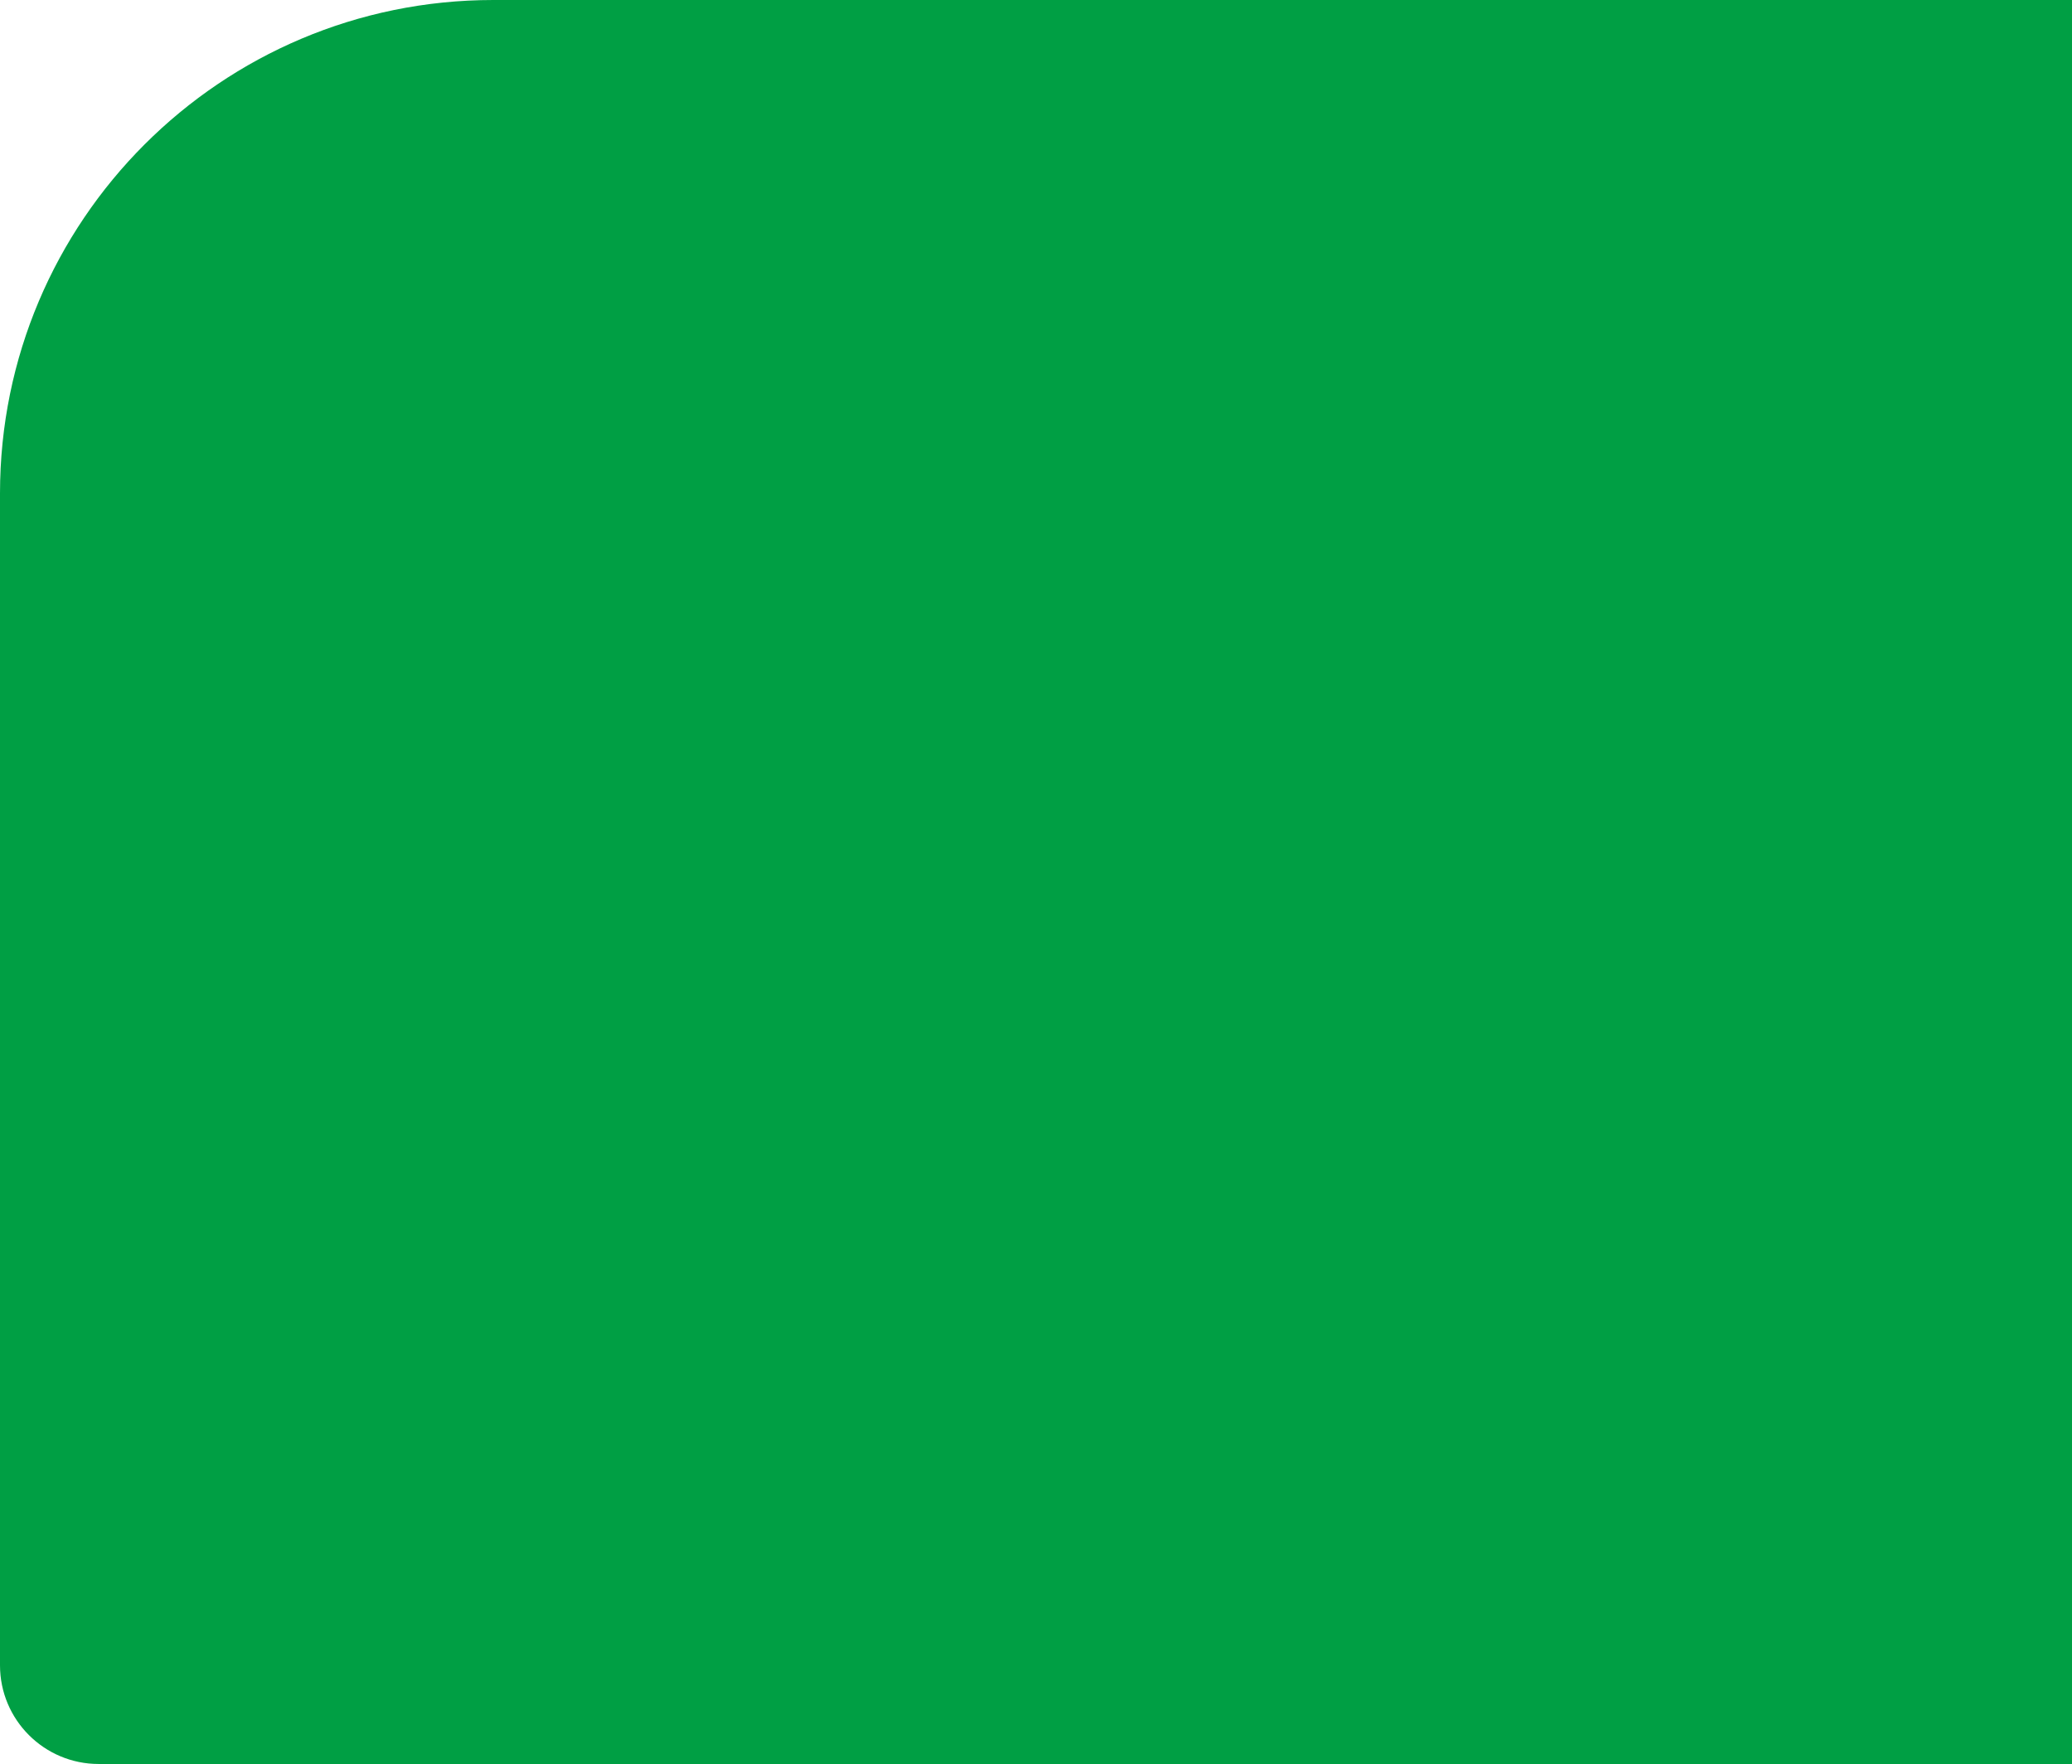
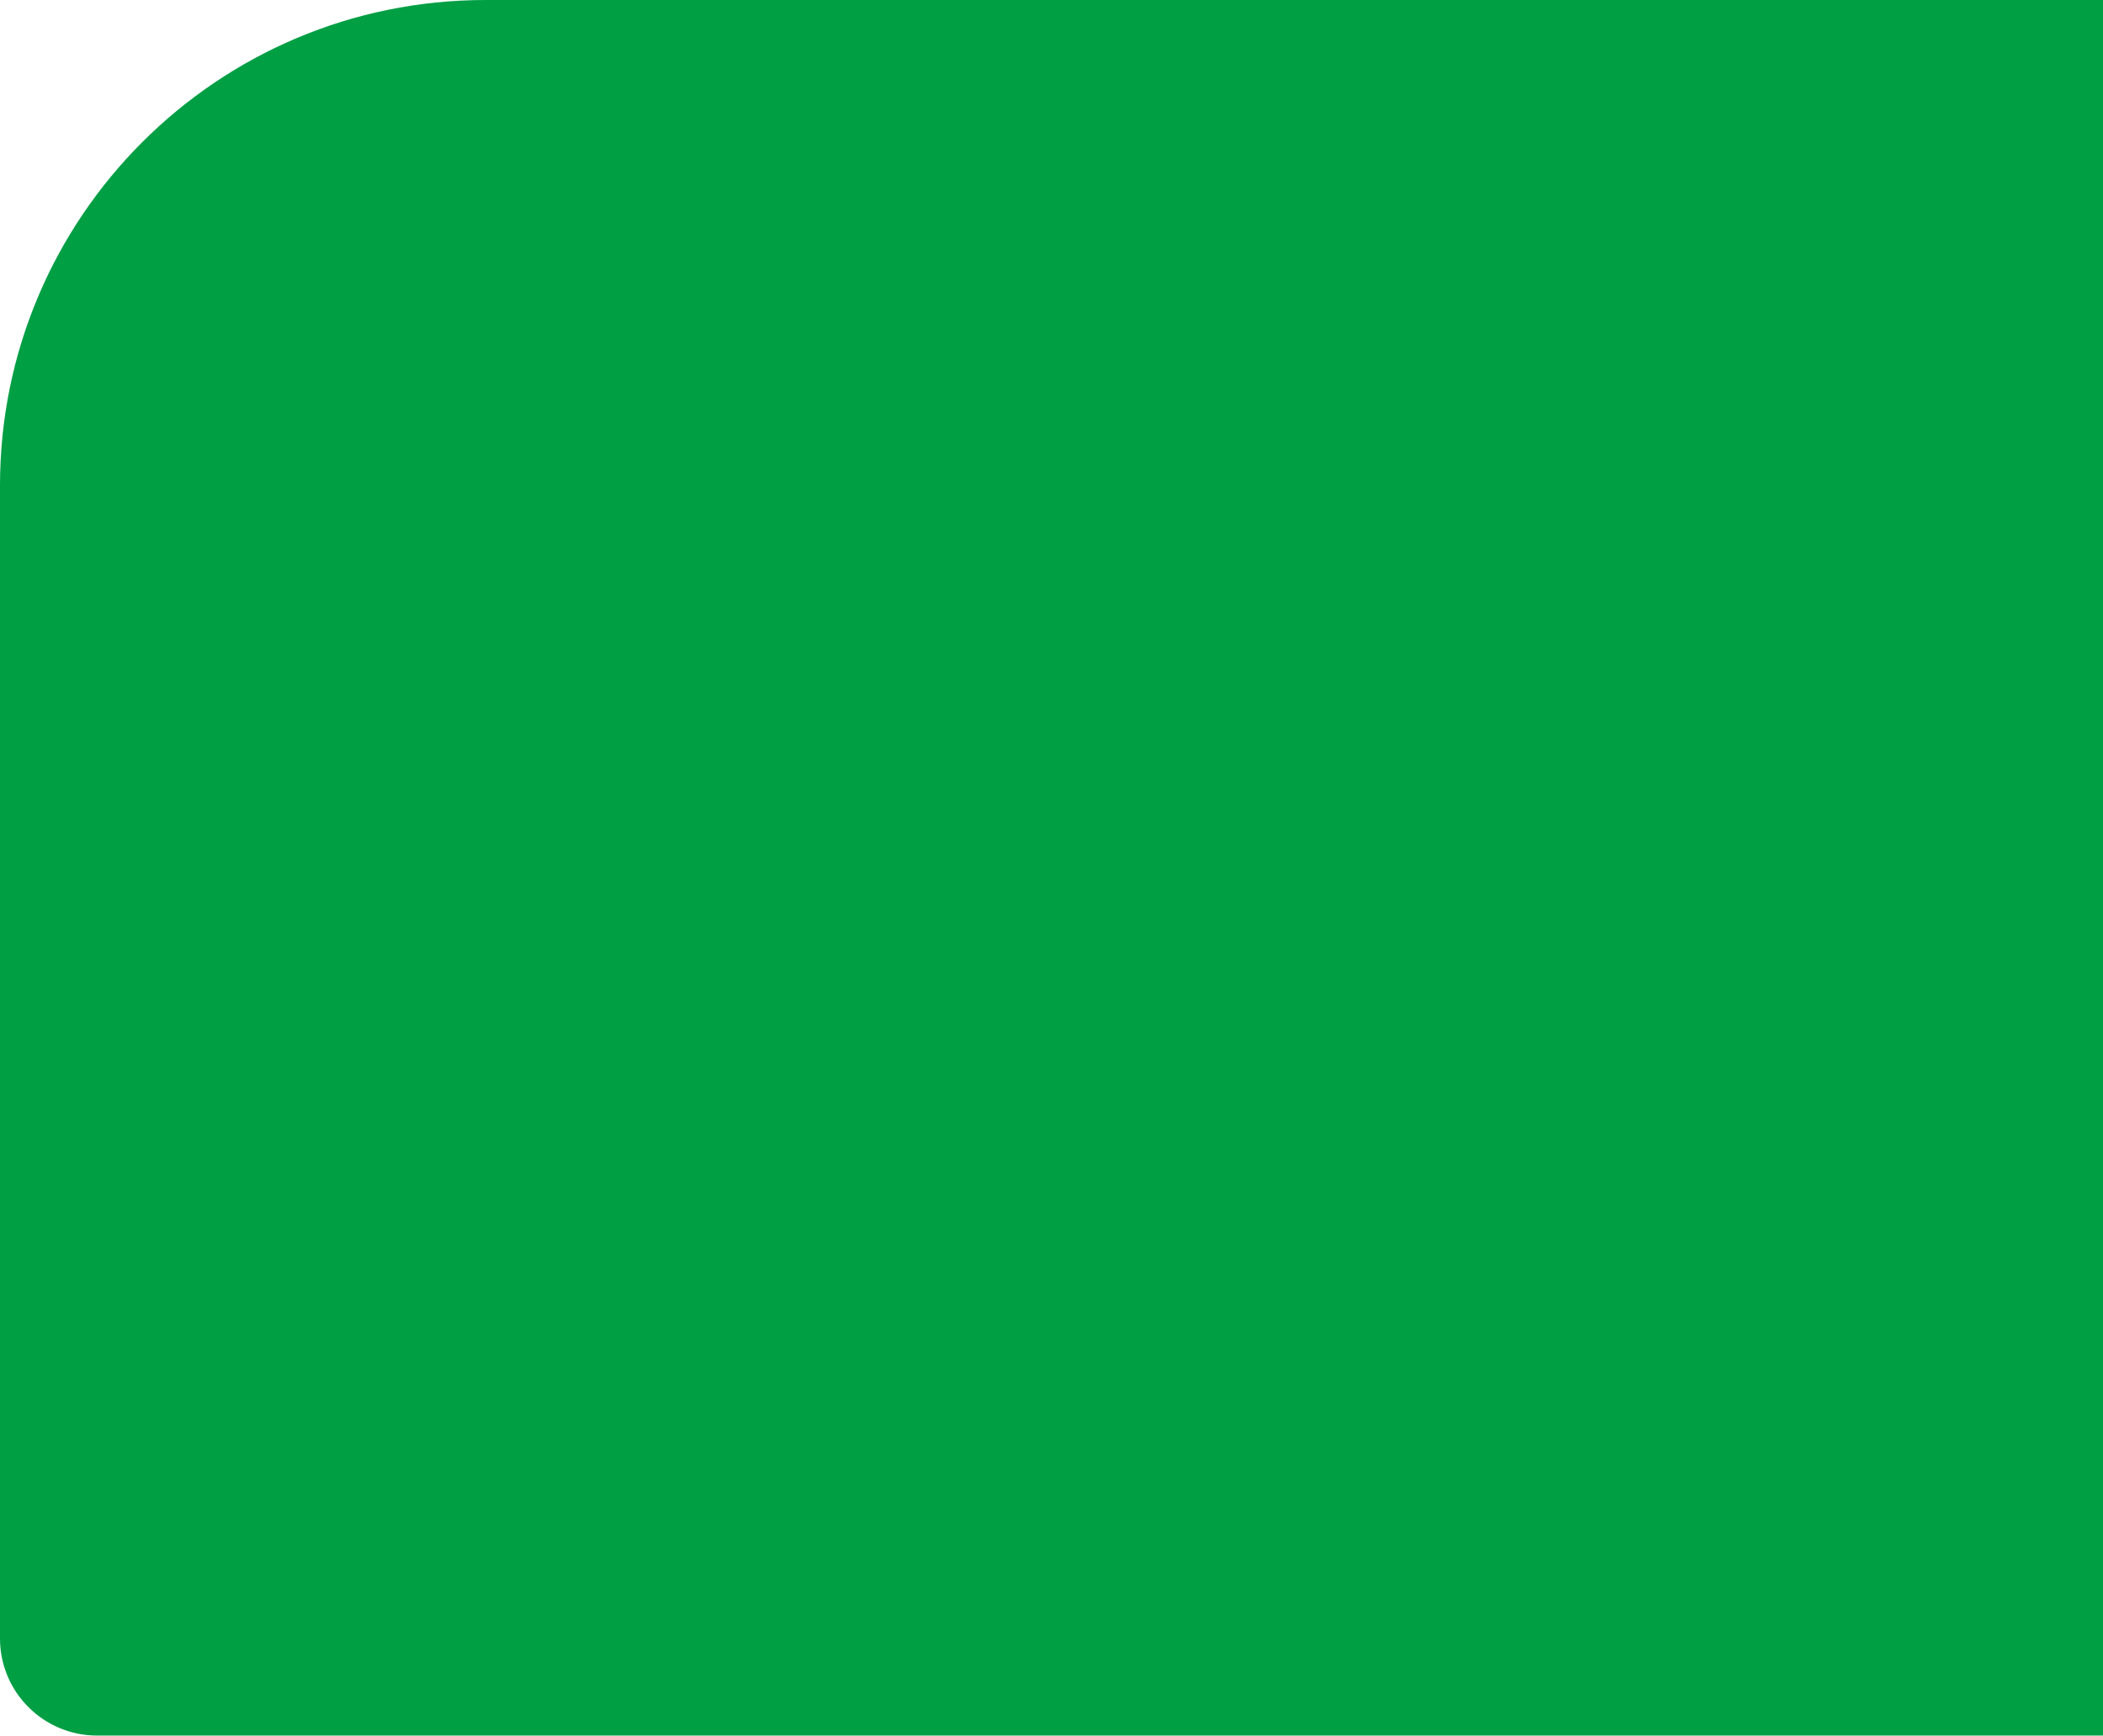
- <svg xmlns="http://www.w3.org/2000/svg" width="672" height="572" viewBox="0 0 672 572" fill="none">
-   <path d="M0 160C0 71.635 71.634 0 160 0H672V572H32C14.327 572 0 557.673 0 540V160Z" fill="#009F44" />
+ <svg xmlns="http://www.w3.org/2000/svg" width="693" height="572" viewBox="0 0 693 572" fill="none">
+   <path d="M0 160C0 71.635 71.634 0 160 0H693V572H32C14.327 572 0 557.673 0 540V160Z" fill="#009F44" />
</svg>
